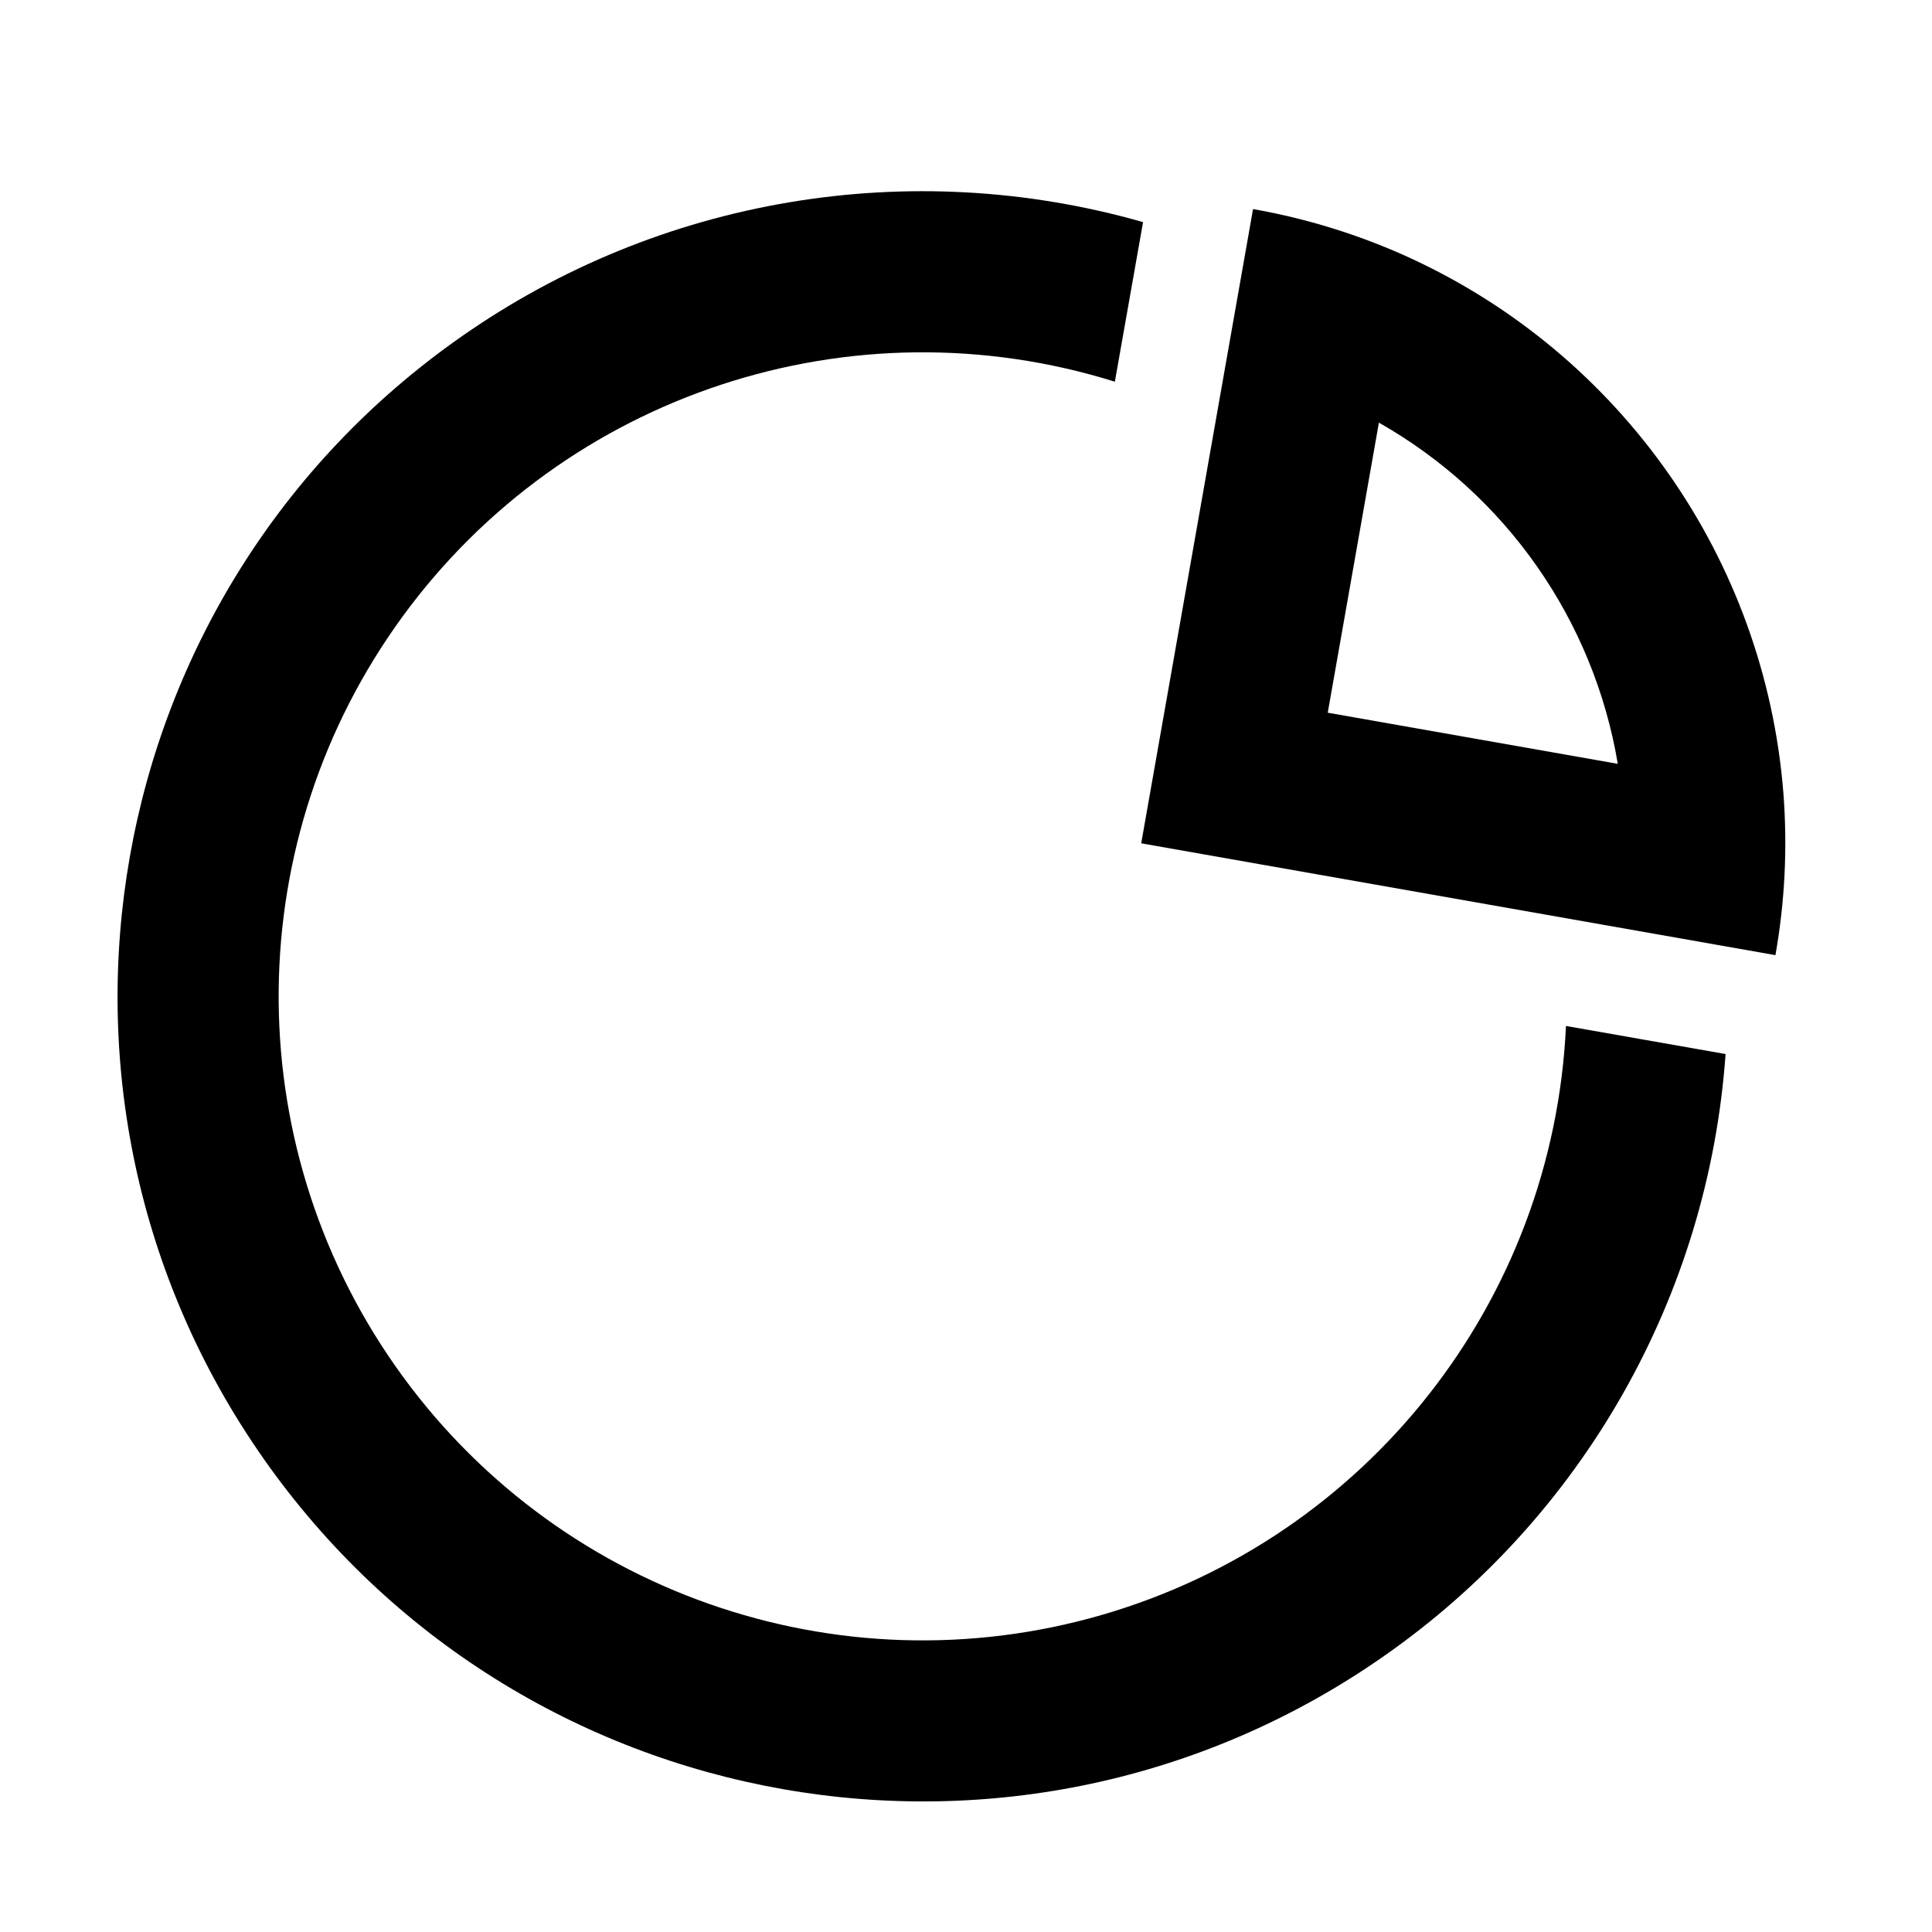
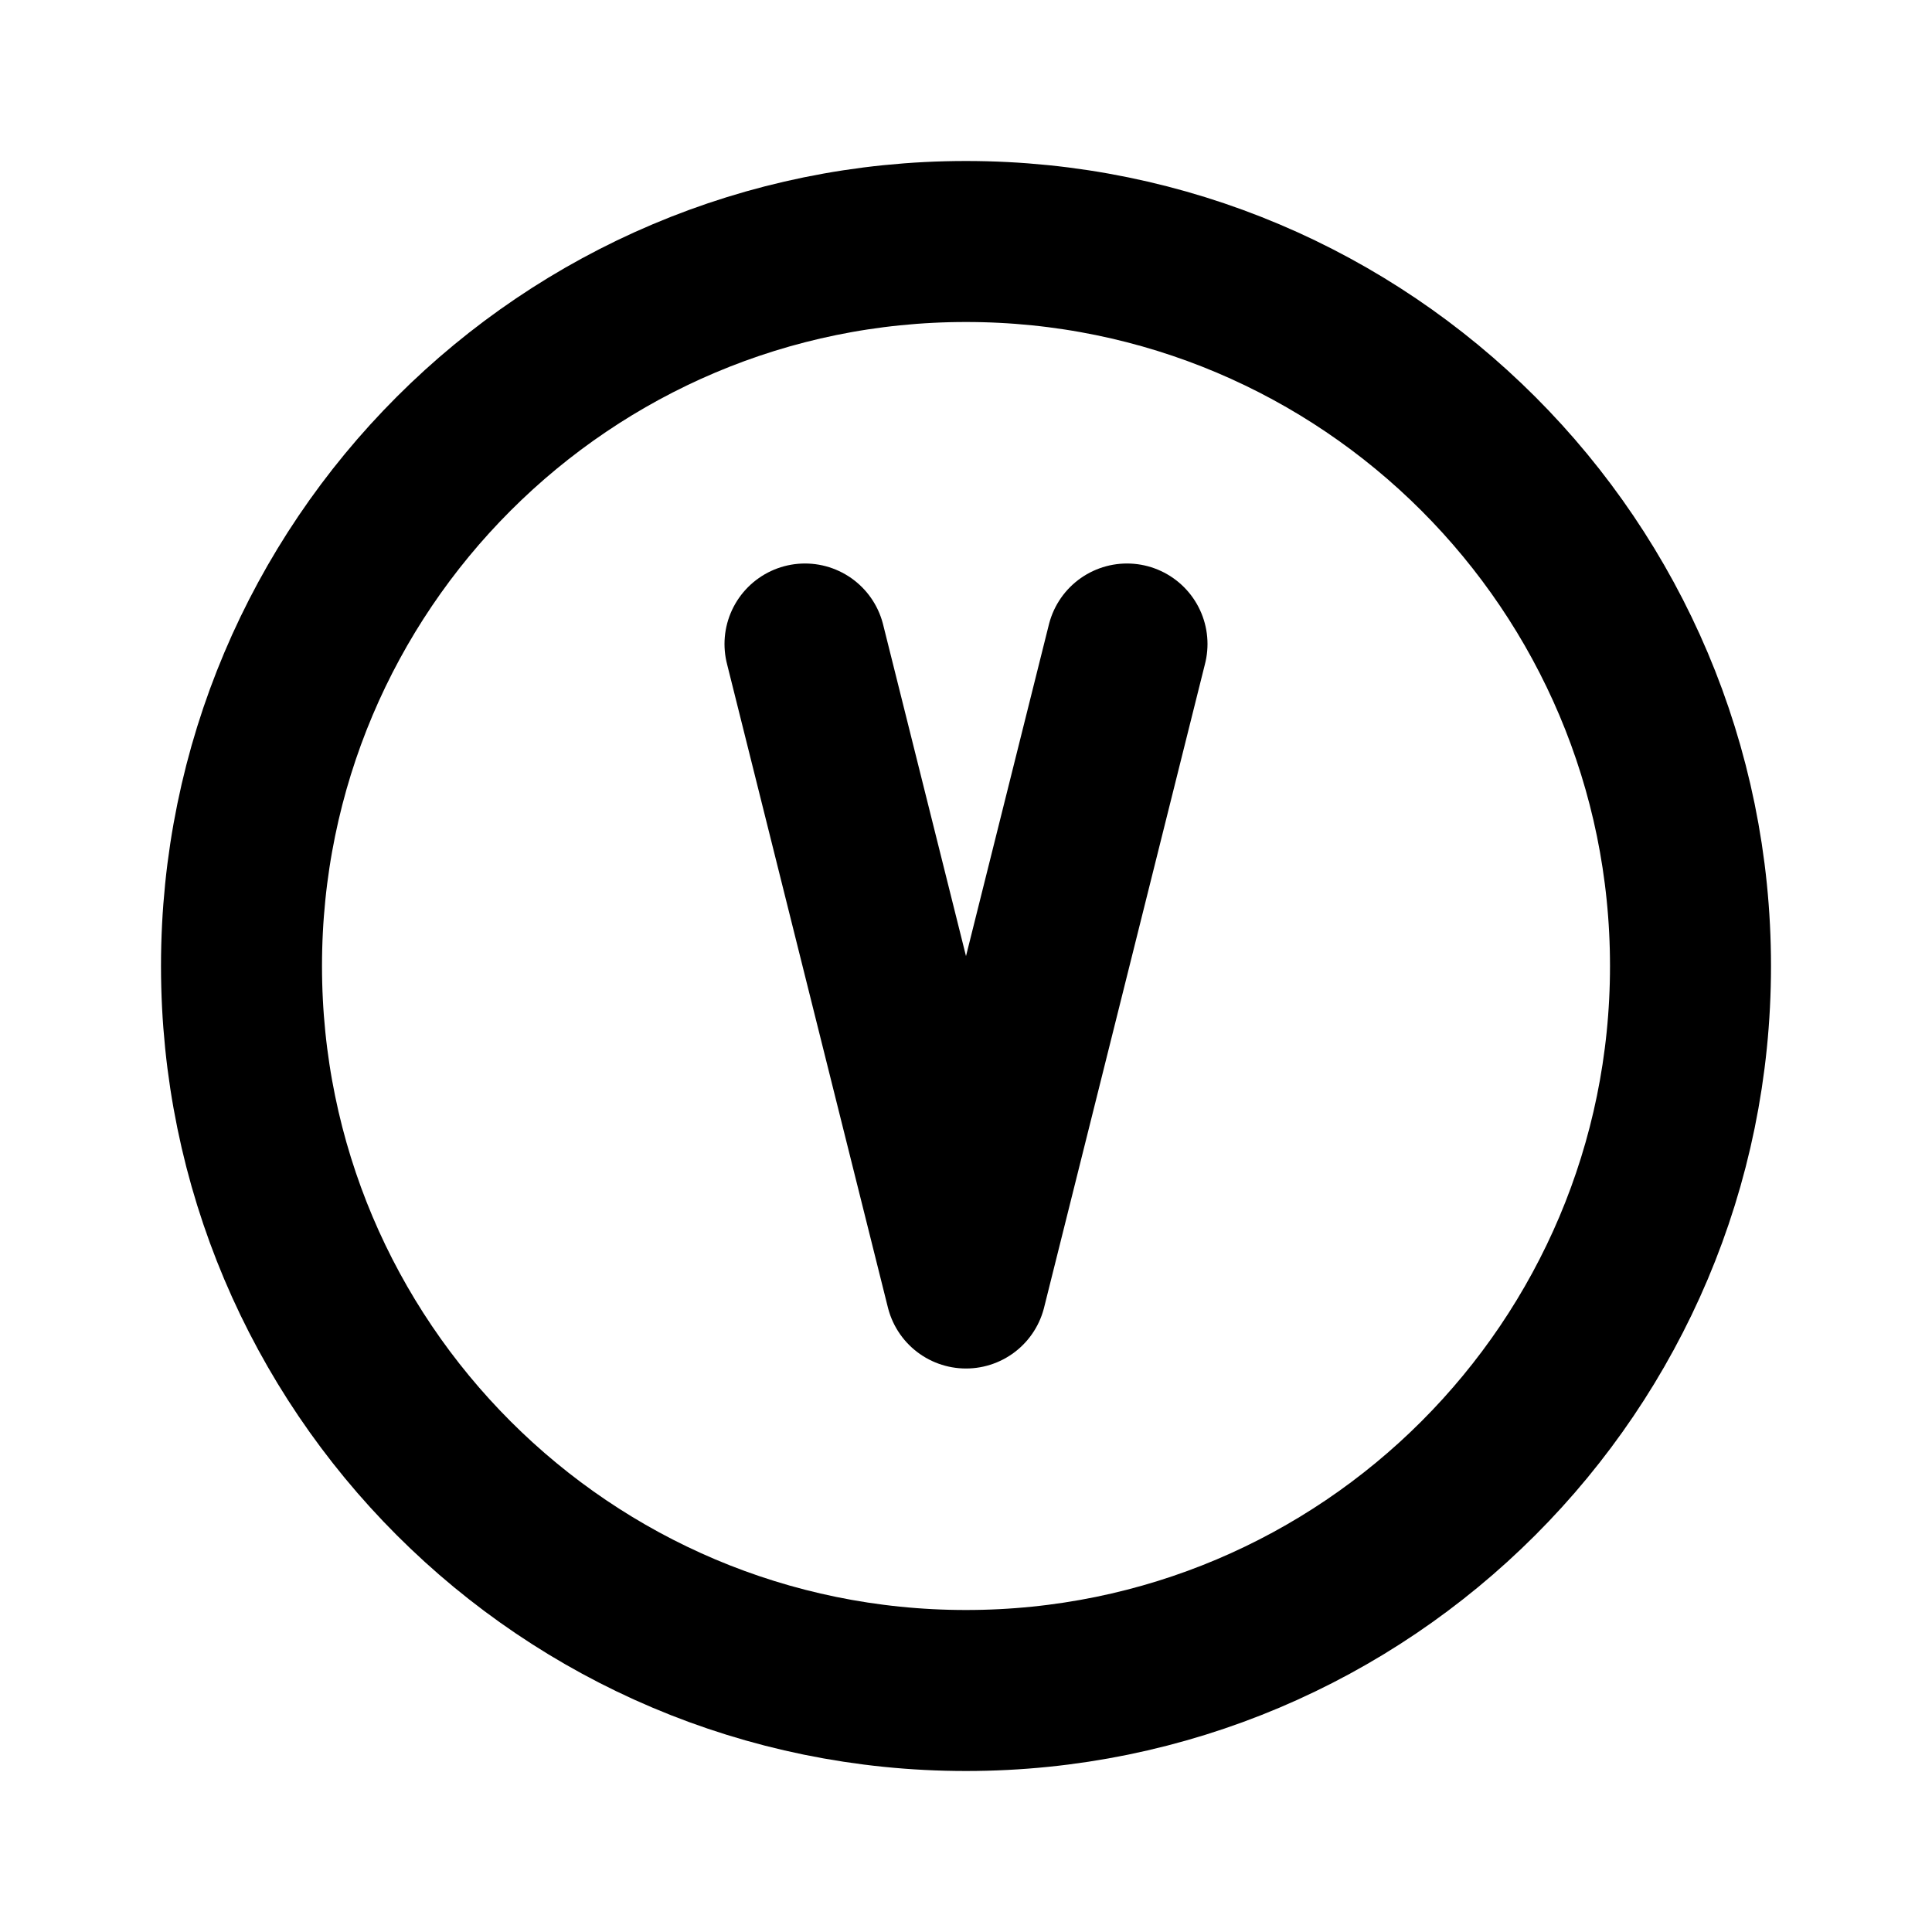
<svg xmlns="http://www.w3.org/2000/svg" width="24" height="24" viewBox="0 0 24 24">
-   <g transform="rotate(55 12 12)">
-     <g fill="currentColor">
-       <path fill-rule="evenodd" d="M6.343 3.686A8.015 8.015 0 0 1 7.936 2.45a8.014 8.014 0 0 1 8.128 0a8.016 8.016 0 0 1 1.593 1.236L12 9.343L6.343 3.686ZM12 6.514L9.413 3.927a6.017 6.017 0 0 1 5.174 0L12 6.514Z" clip-rule="evenodd" />
-       <path d="M2 12.658a9.98 9.98 0 0 1 3.692-7.76l1.423 1.424a8 8 0 1 0 9.77 0l1.423-1.424A9.98 9.98 0 0 1 22 12.658c0 5.522-4.477 10-10 10s-10-4.478-10-10Z" />
-     </g>
+   <g fill="none" stroke="currentColor" stroke-linecap="round" stroke-linejoin="round" stroke-width="2">
+     <path d="M3 12a9 9 0 1 0 18 0a9 9 0 1 0-18 0" />
+     <path d="m10 8l2 8l2-8" />
  </g>
</svg>
